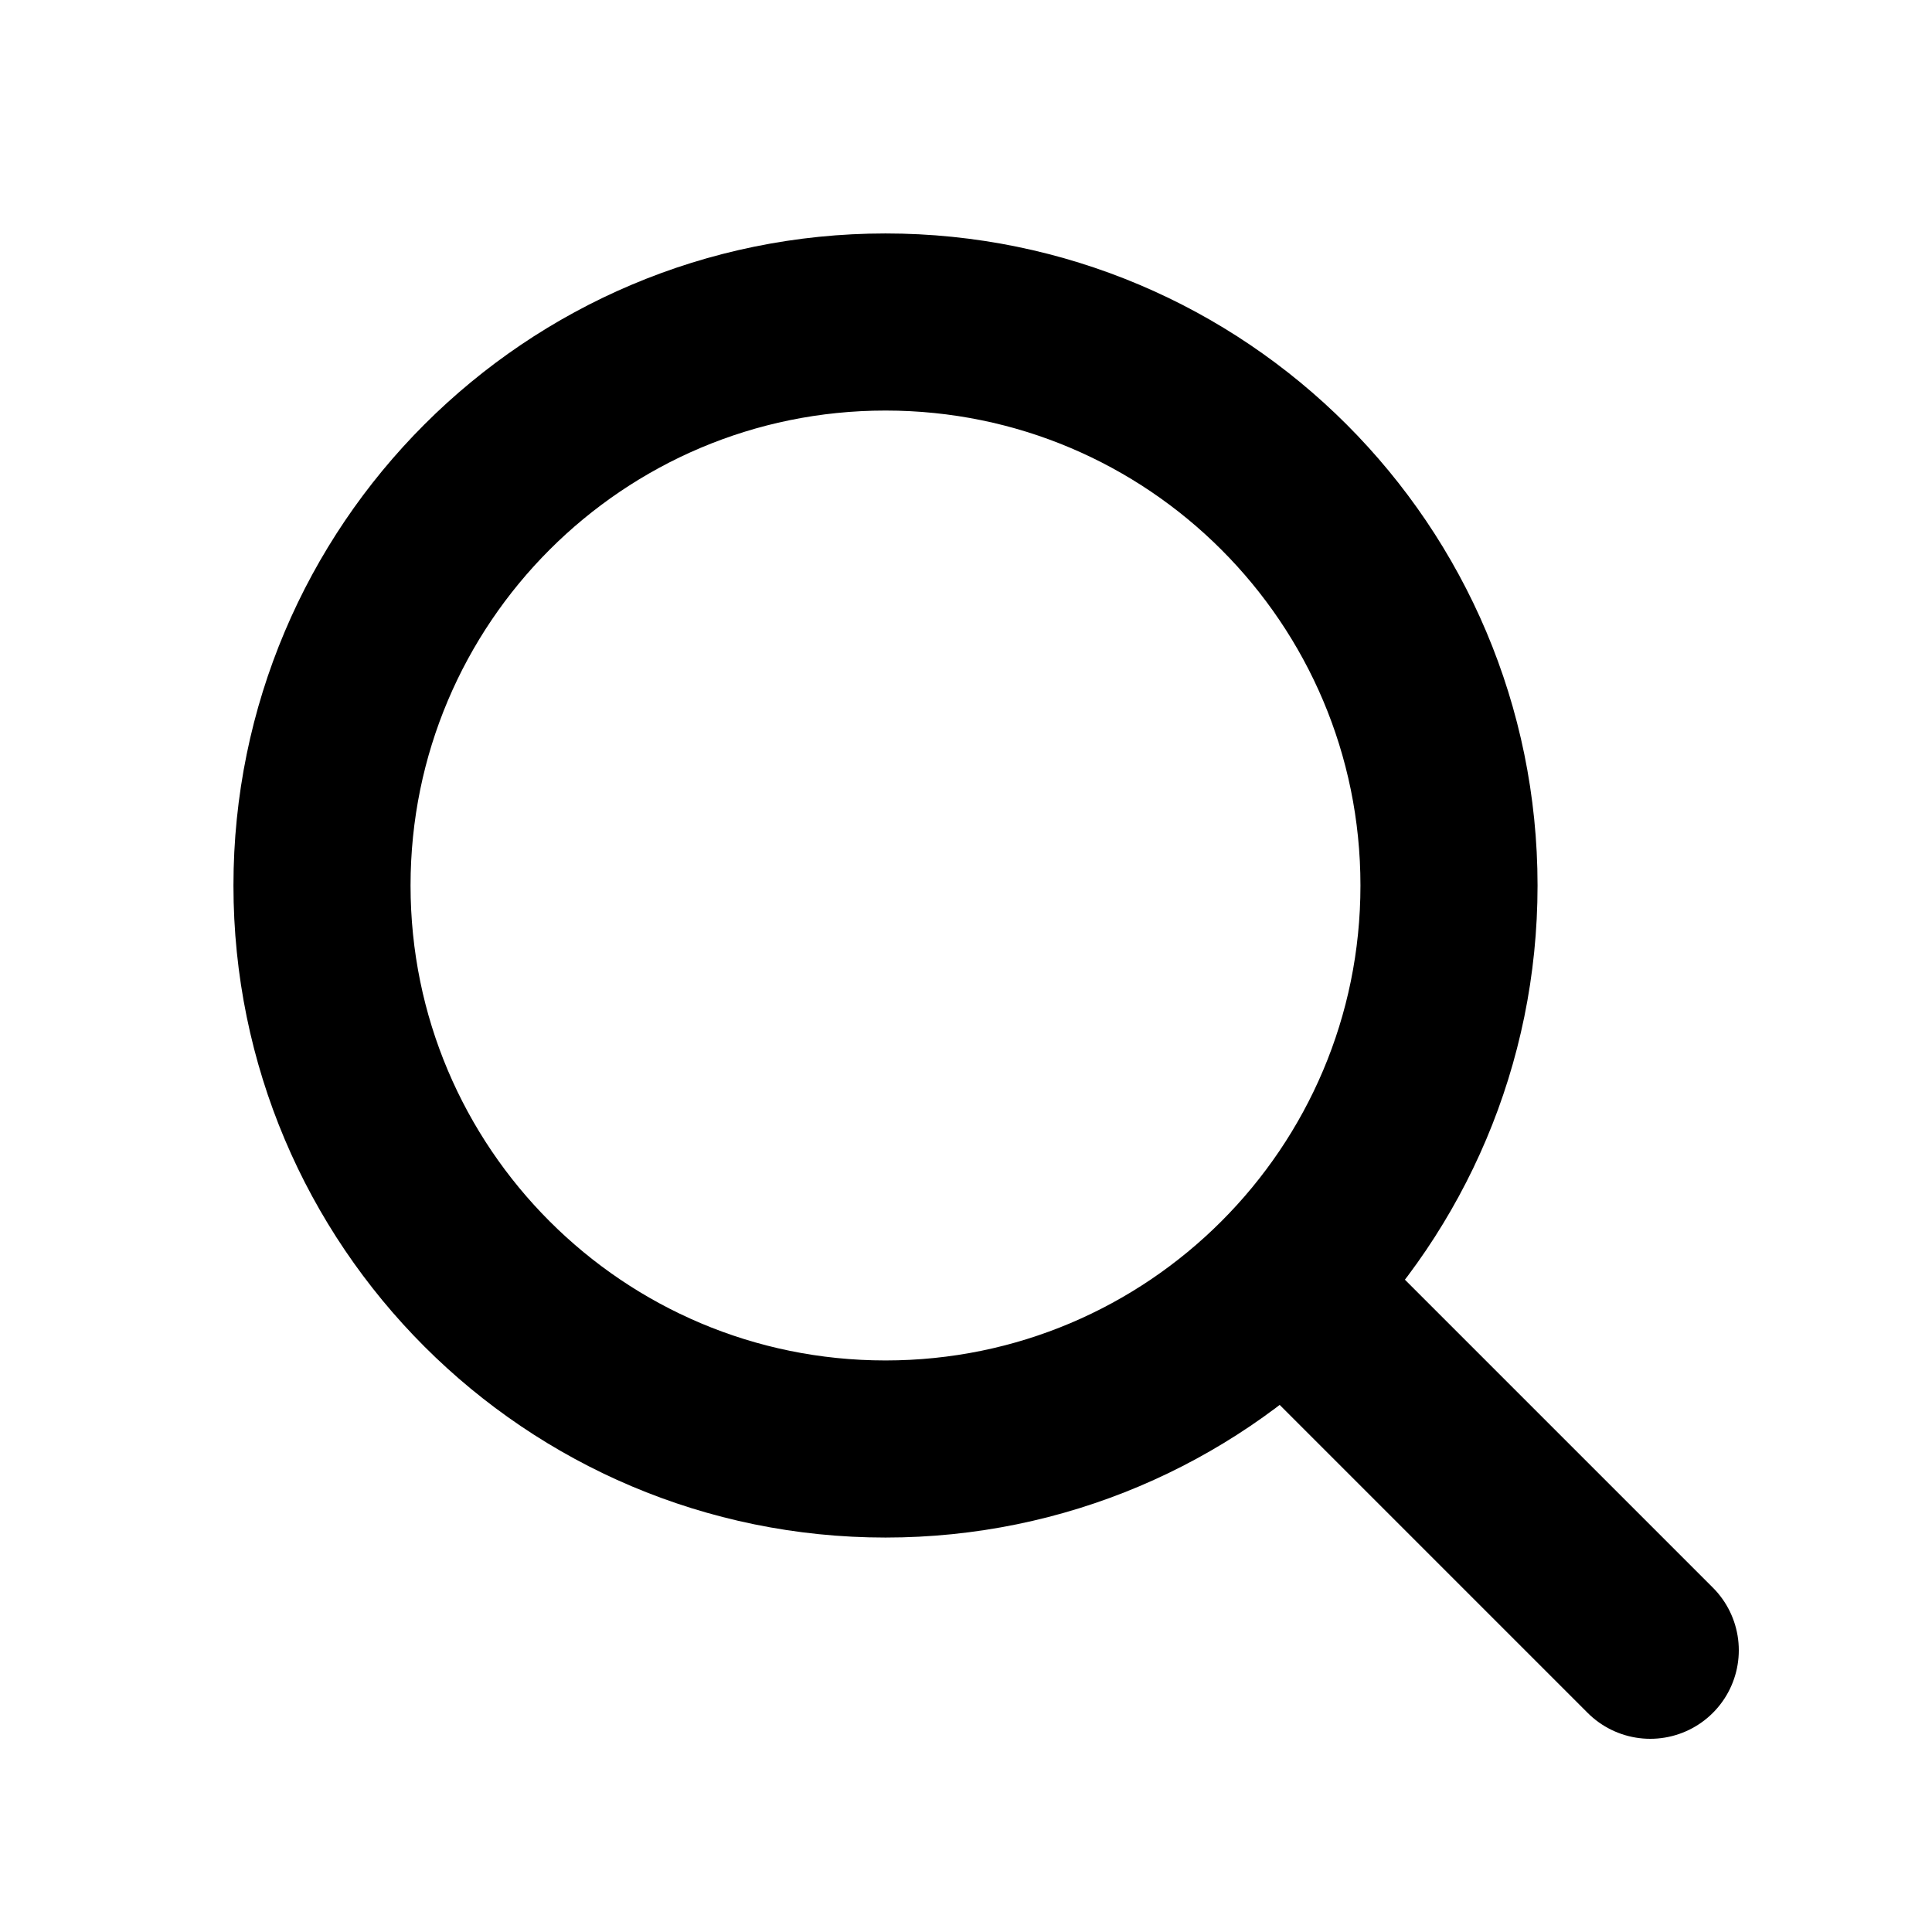
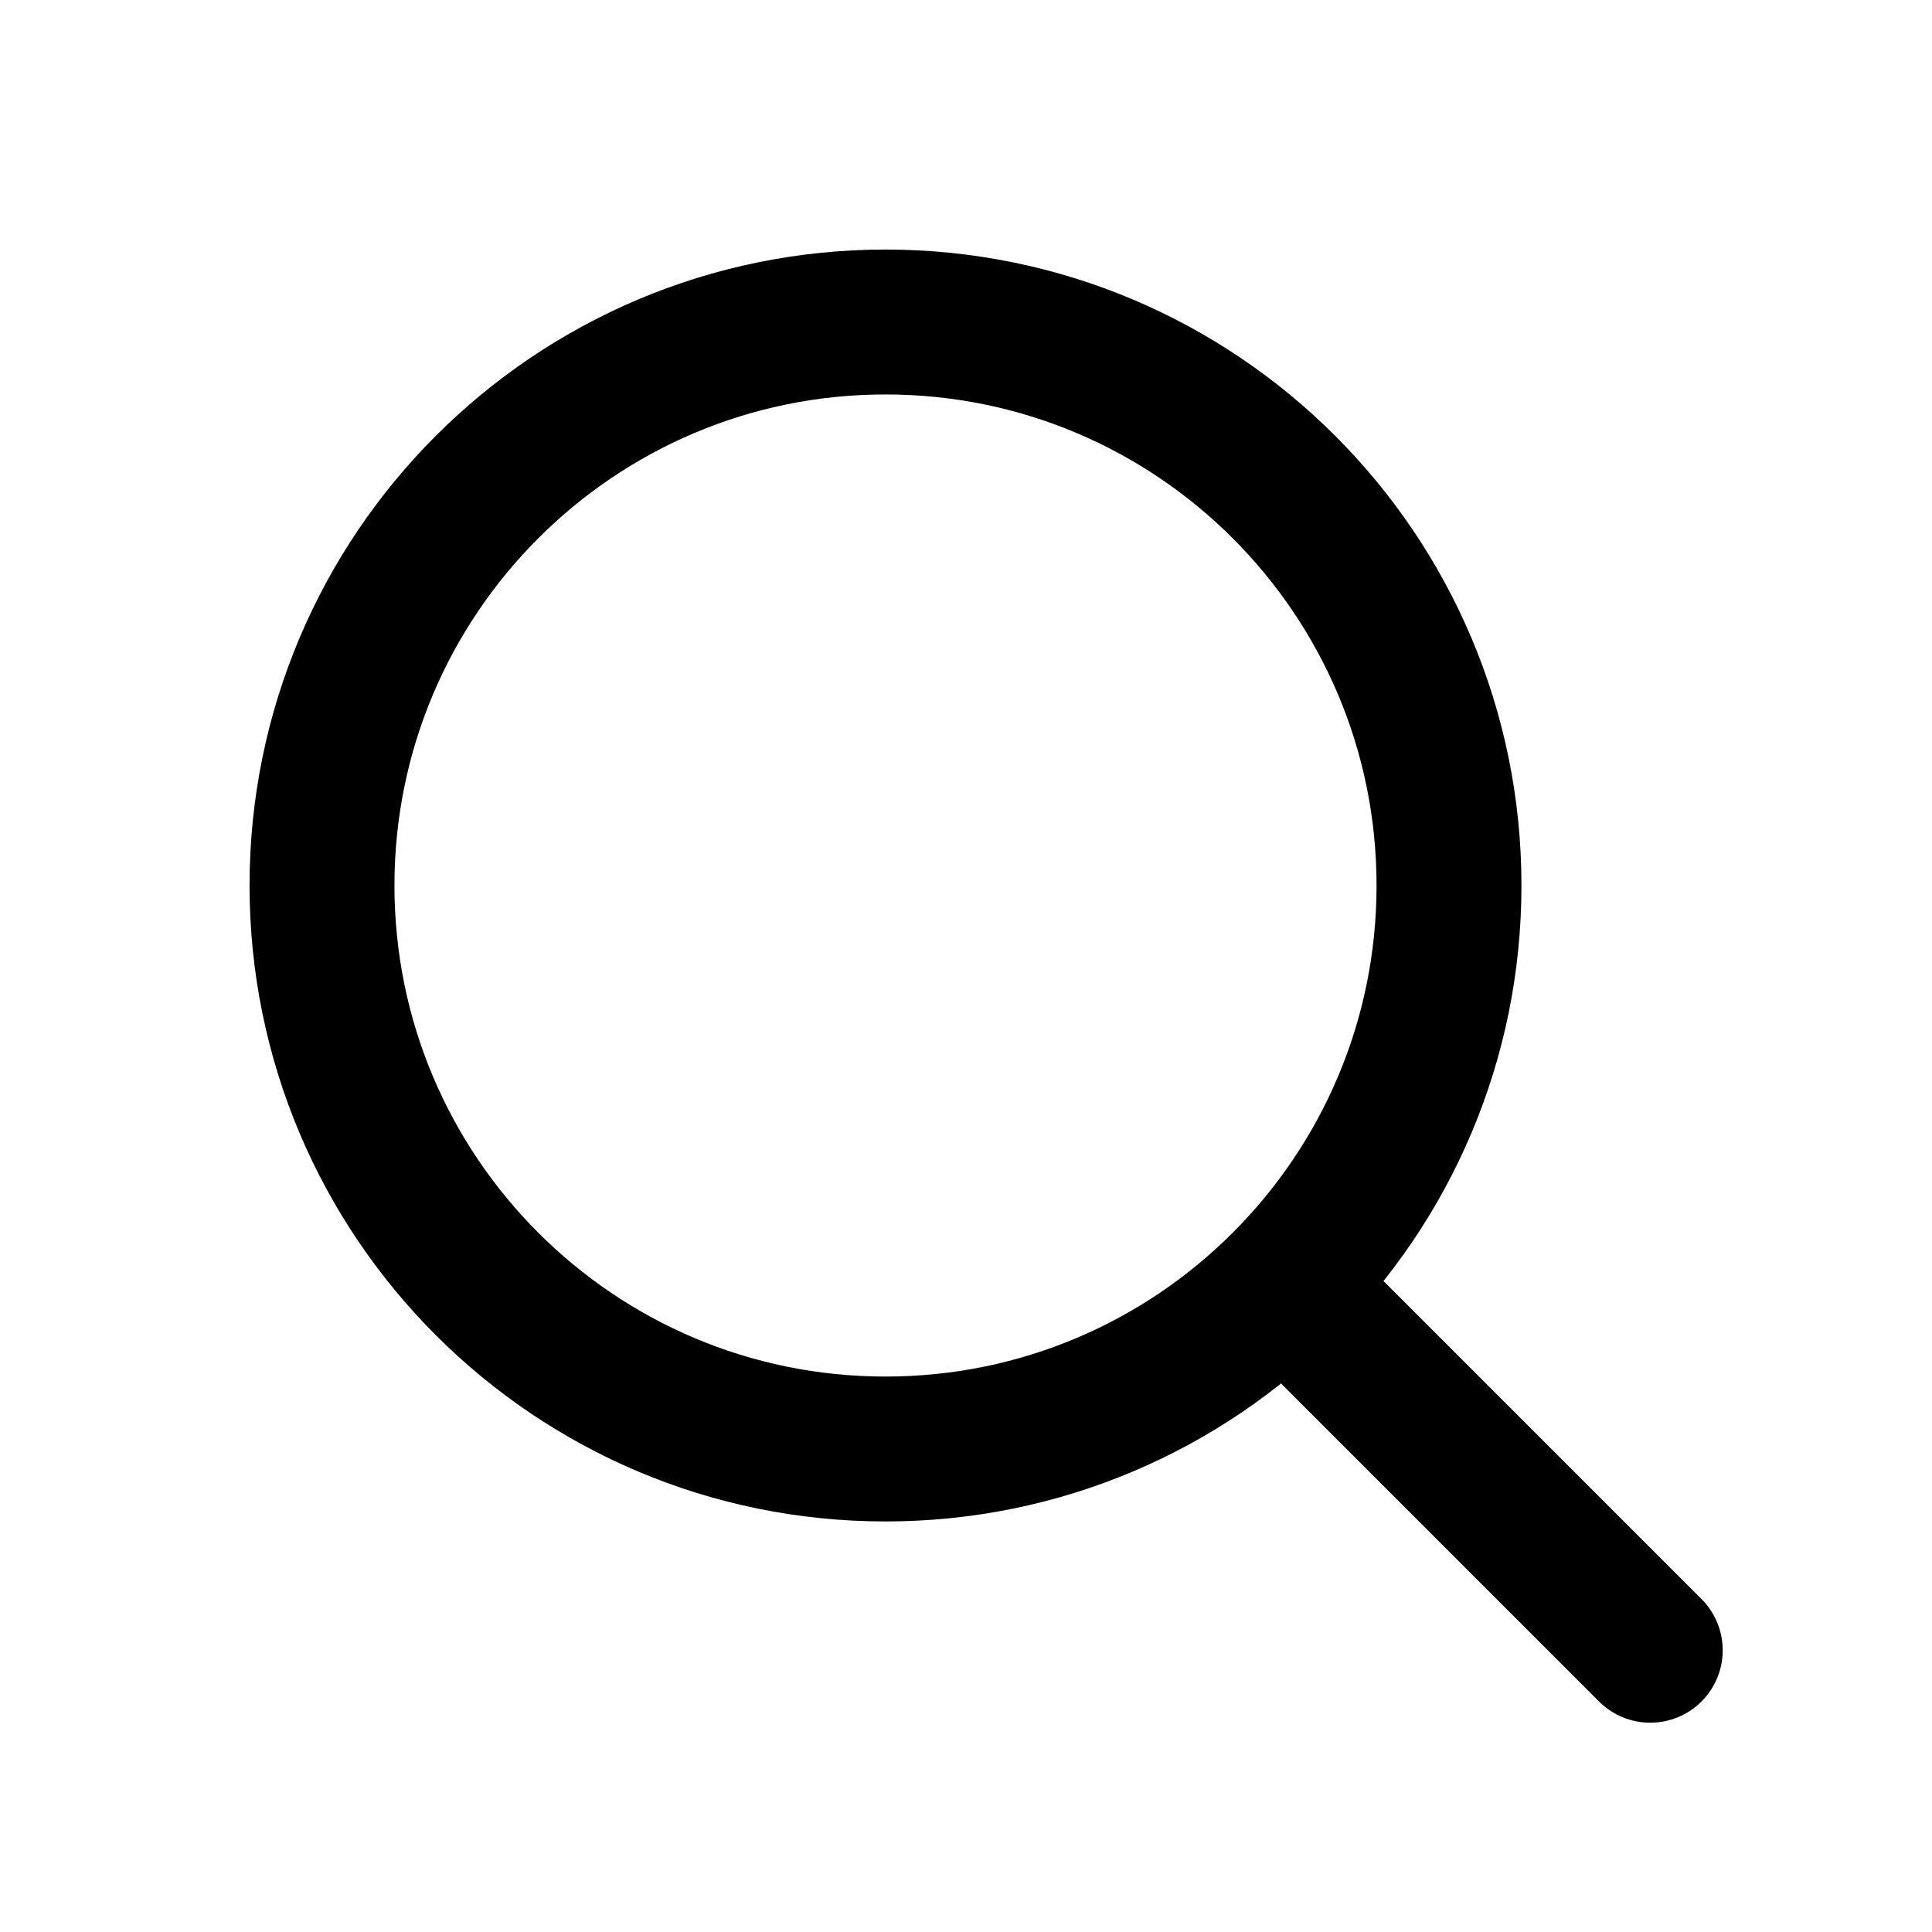
- <svg xmlns="http://www.w3.org/2000/svg" width="24" height="24" viewBox="0 0 24 24" fill="none" stroke="currentColor" stroke-width="2.2" stroke-linecap="round" stroke-linejoin="round" role="img" aria-labelledby="search-title">
+ <svg xmlns="http://www.w3.org/2000/svg" width="24" height="24" viewBox="0 0 24 24" fill="none" stroke="currentColor" stroke-width="1.8" stroke-linecap="round" stroke-linejoin="round" role="img" aria-labelledby="search-title">
  <circle cx="11" cy="11" r="7" />
  <path d="m16.5 16.5 4 4" />
</svg>
